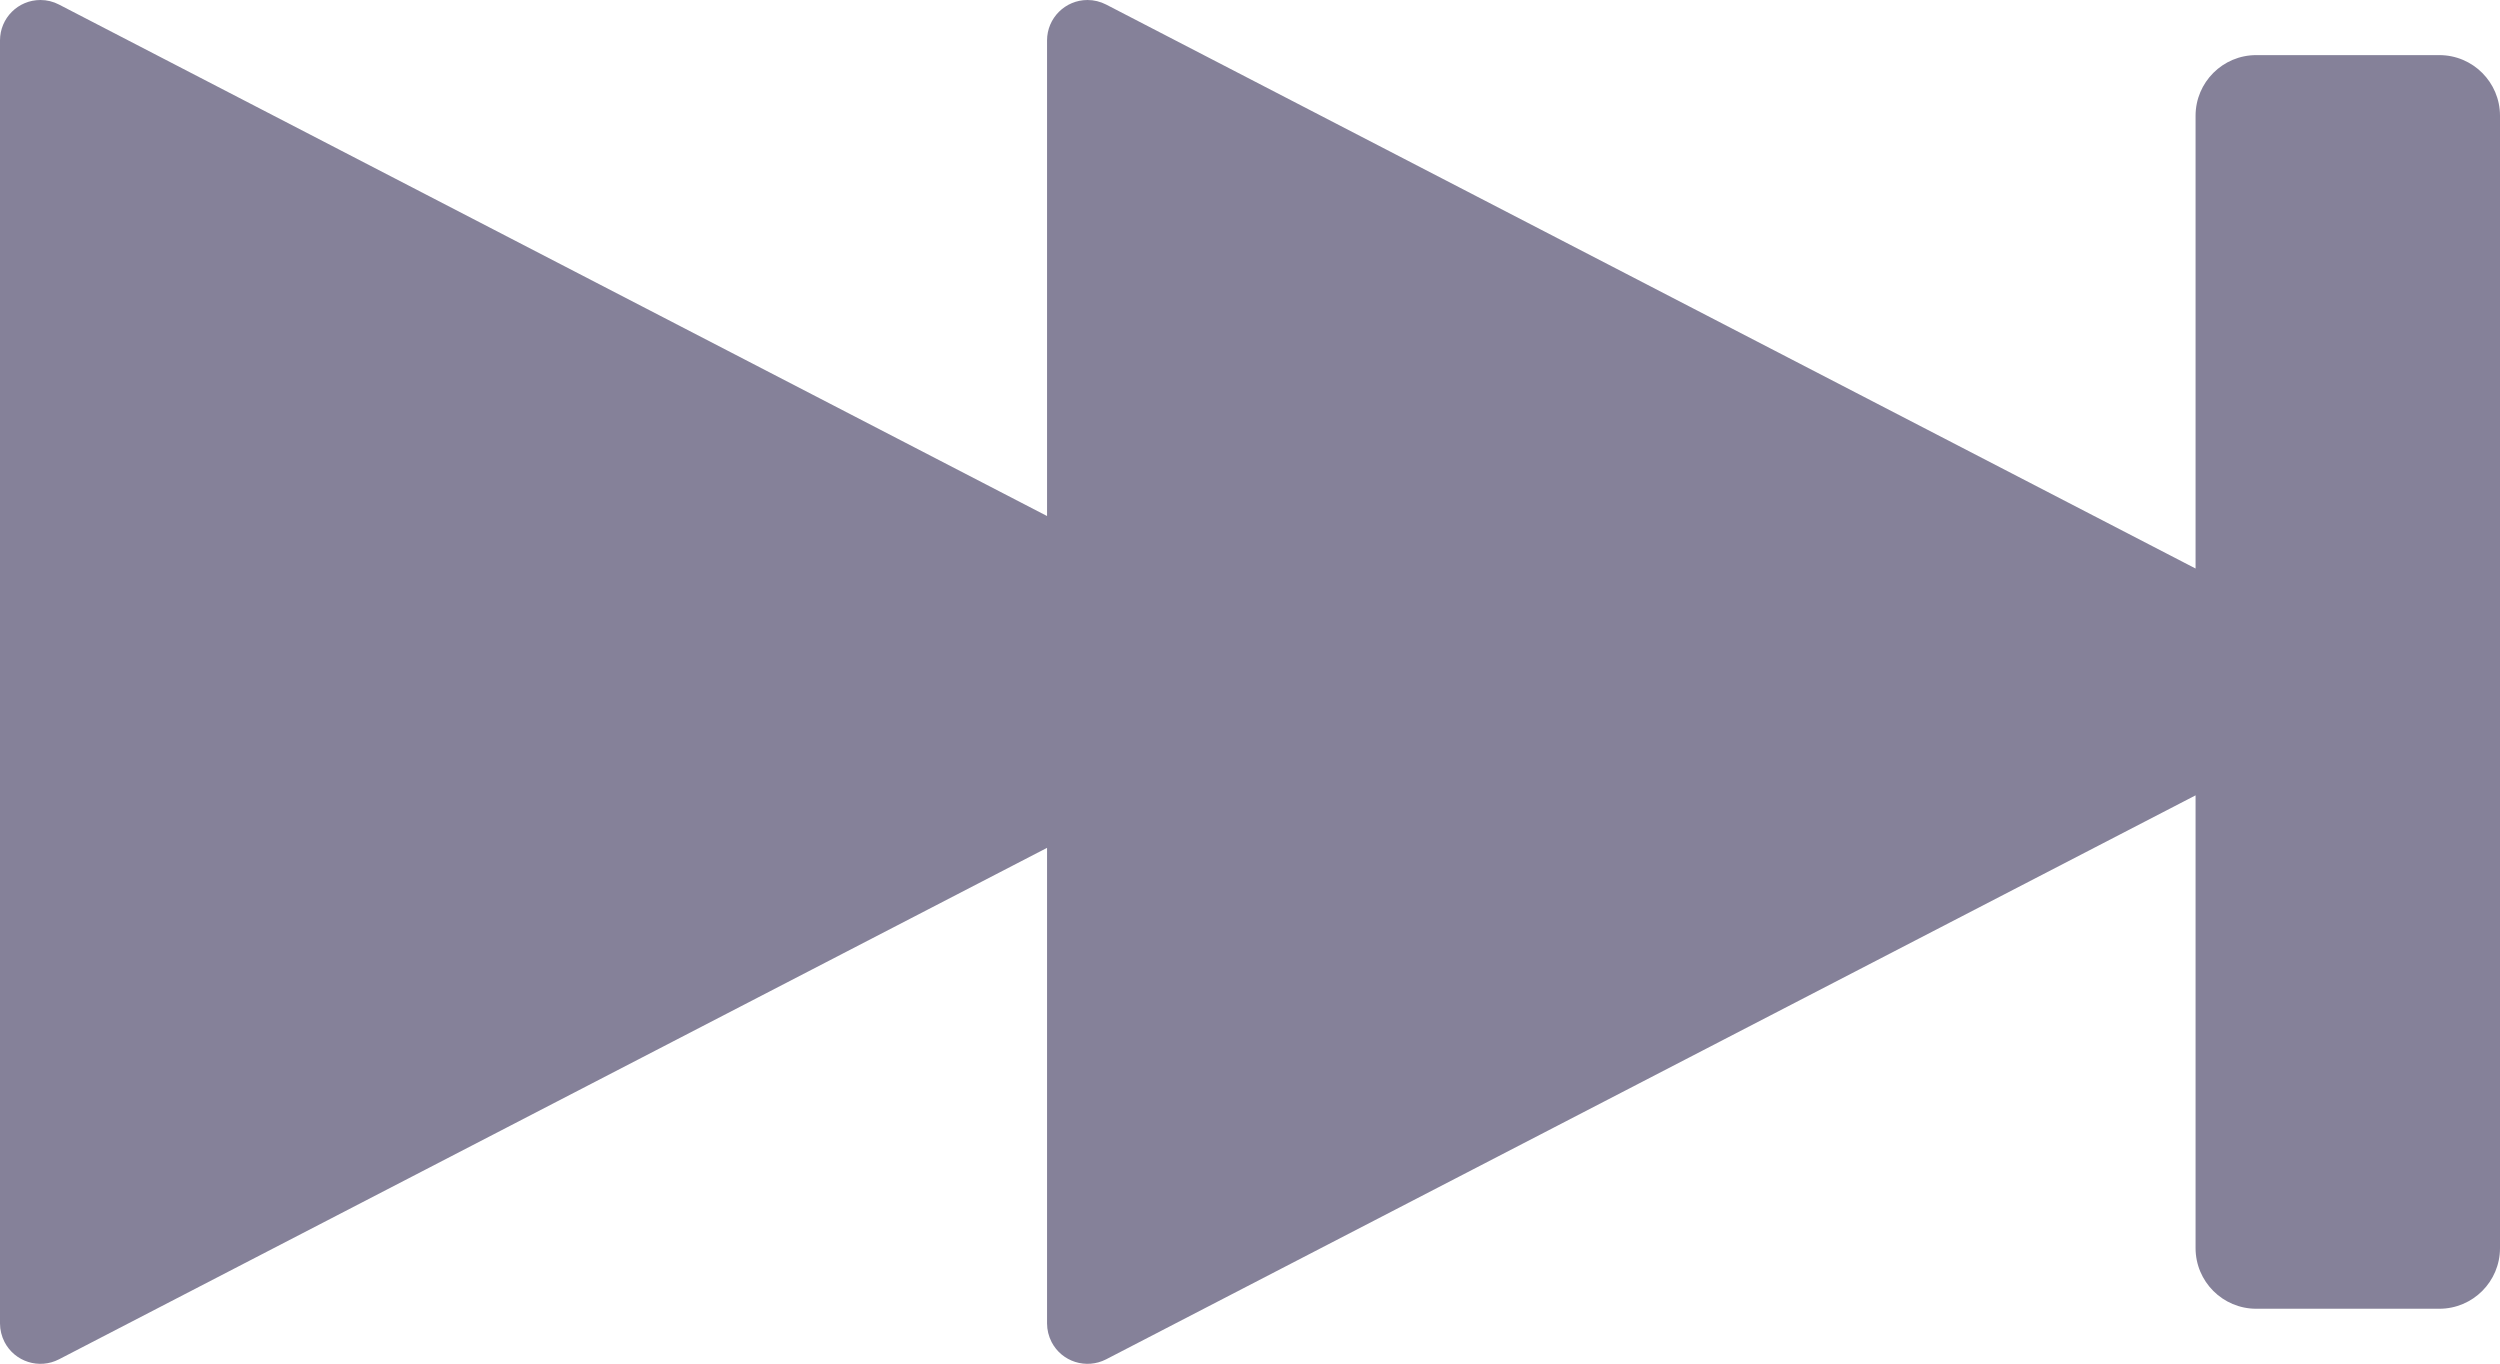
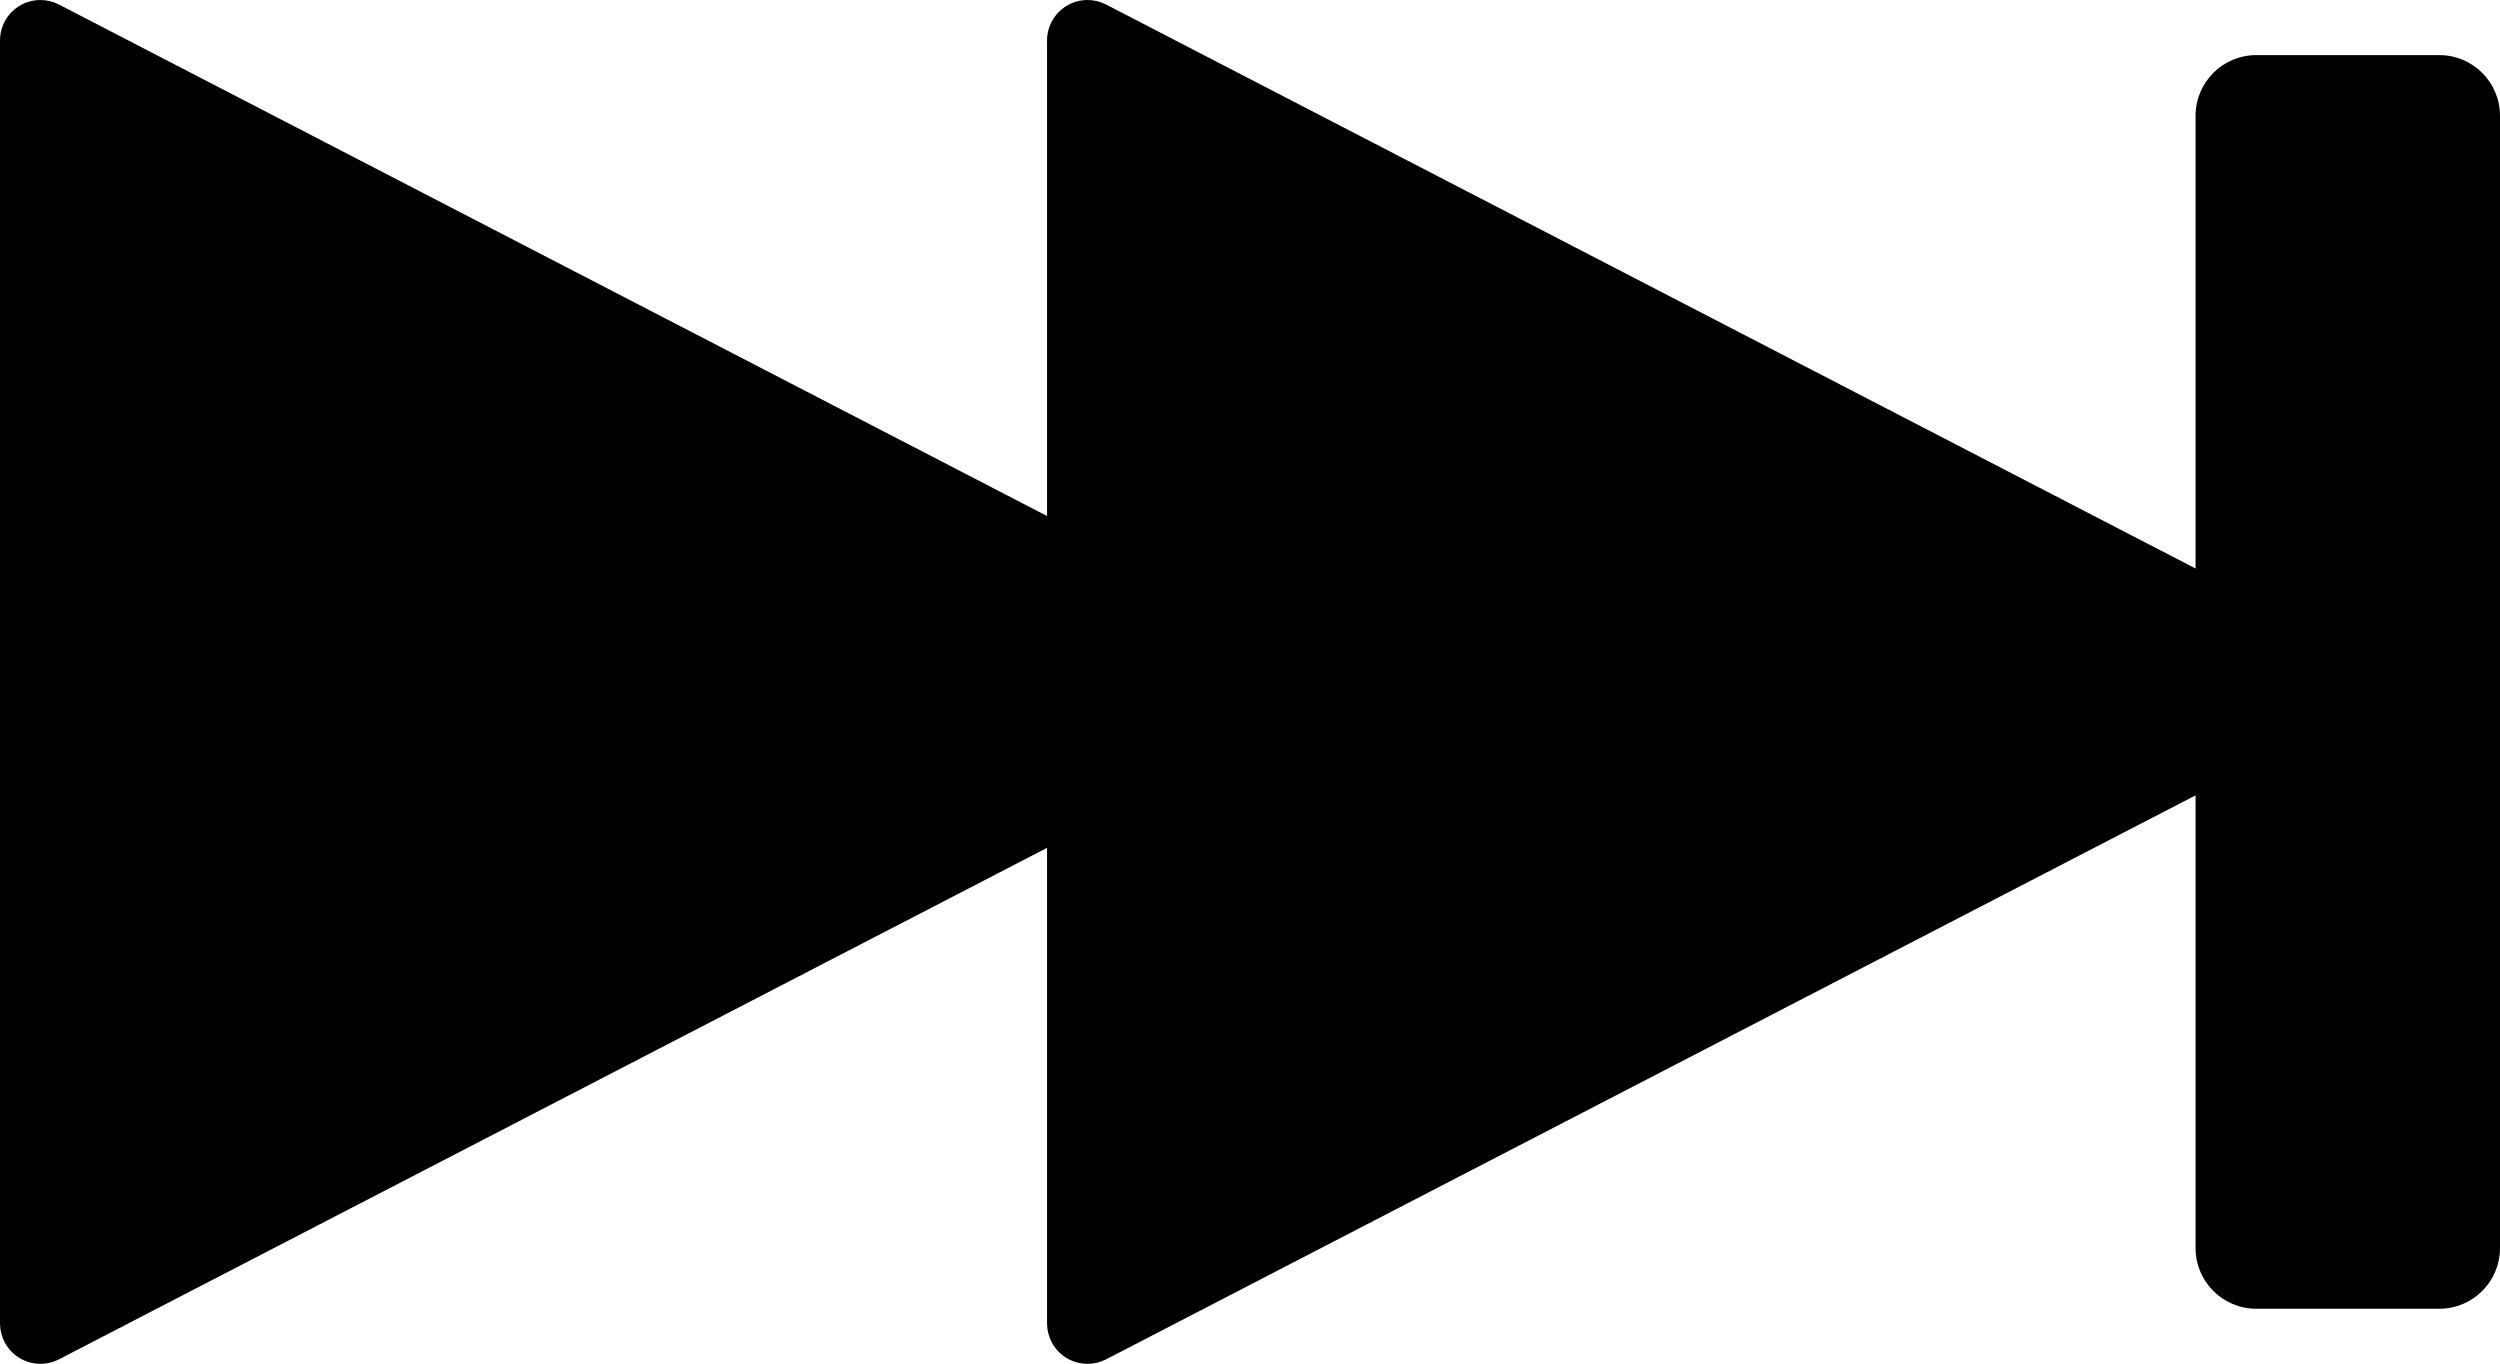
<svg xmlns="http://www.w3.org/2000/svg" width="22px" height="12px" viewBox="0 0 22 12" version="1.1">
  <g id="Playbar-Style-Guide" stroke="none" stroke-width="1" fill="none" fill-rule="evenodd">
    <g transform="translate(-448, -1450)" id="assets">
      <g transform="translate(59, 1378)">
        <g id="iconNext" transform="translate(384, 62)">
          <rect id="bound" x="0" y="0" width="32" height="32" />
-           <path d="M24.321,16.999 L14.734,21.962 C14.559,22.052 14.344,21.984 14.254,21.81 C14.228,21.759 14.214,21.703 14.214,21.646 L14.214,17.461 L5.519,21.962 C5.345,22.052 5.13,21.984 5.04,21.81 C5.014,21.759 5,21.703 5,21.646 L5,10.356 C5,10.159 5.159,10 5.356,10 C5.413,10 5.469,10.014 5.519,10.04 L14.214,14.541 L14.214,10.356 C14.214,10.159 14.374,10 14.57,10 C14.627,10 14.683,10.014 14.734,10.04 L24.321,15.003 L24.321,11.019 C24.321,10.724 24.56,10.485 24.855,10.485 L26.466,10.485 C26.761,10.485 27,10.724 27,11.019 L27,20.983 C27,21.278 26.761,21.517 26.466,21.517 L24.855,21.517 C24.56,21.517 24.321,21.278 24.321,20.983 L24.321,16.999 Z" id="Combined-Shape" fill="#858199" />
+           <path d="M24.321,16.999 L14.734,21.962 C14.559,22.052 14.344,21.984 14.254,21.81 C14.228,21.759 14.214,21.703 14.214,21.646 L14.214,17.461 L5.519,21.962 C5.345,22.052 5.13,21.984 5.04,21.81 C5.014,21.759 5,21.703 5,21.646 L5,10.356 C5,10.159 5.159,10 5.356,10 C5.413,10 5.469,10.014 5.519,10.04 L14.214,14.541 L14.214,10.356 C14.214,10.159 14.374,10 14.57,10 C14.627,10 14.683,10.014 14.734,10.04 L24.321,15.003 L24.321,11.019 C24.321,10.724 24.56,10.485 24.855,10.485 L26.466,10.485 C26.761,10.485 27,10.724 27,11.019 L27,20.983 C27,21.278 26.761,21.517 26.466,21.517 L24.855,21.517 C24.56,21.517 24.321,21.278 24.321,20.983 L24.321,16.999 Z" id="Combined-Shape" fill="#000" />
        </g>
      </g>
    </g>
  </g>
</svg>
